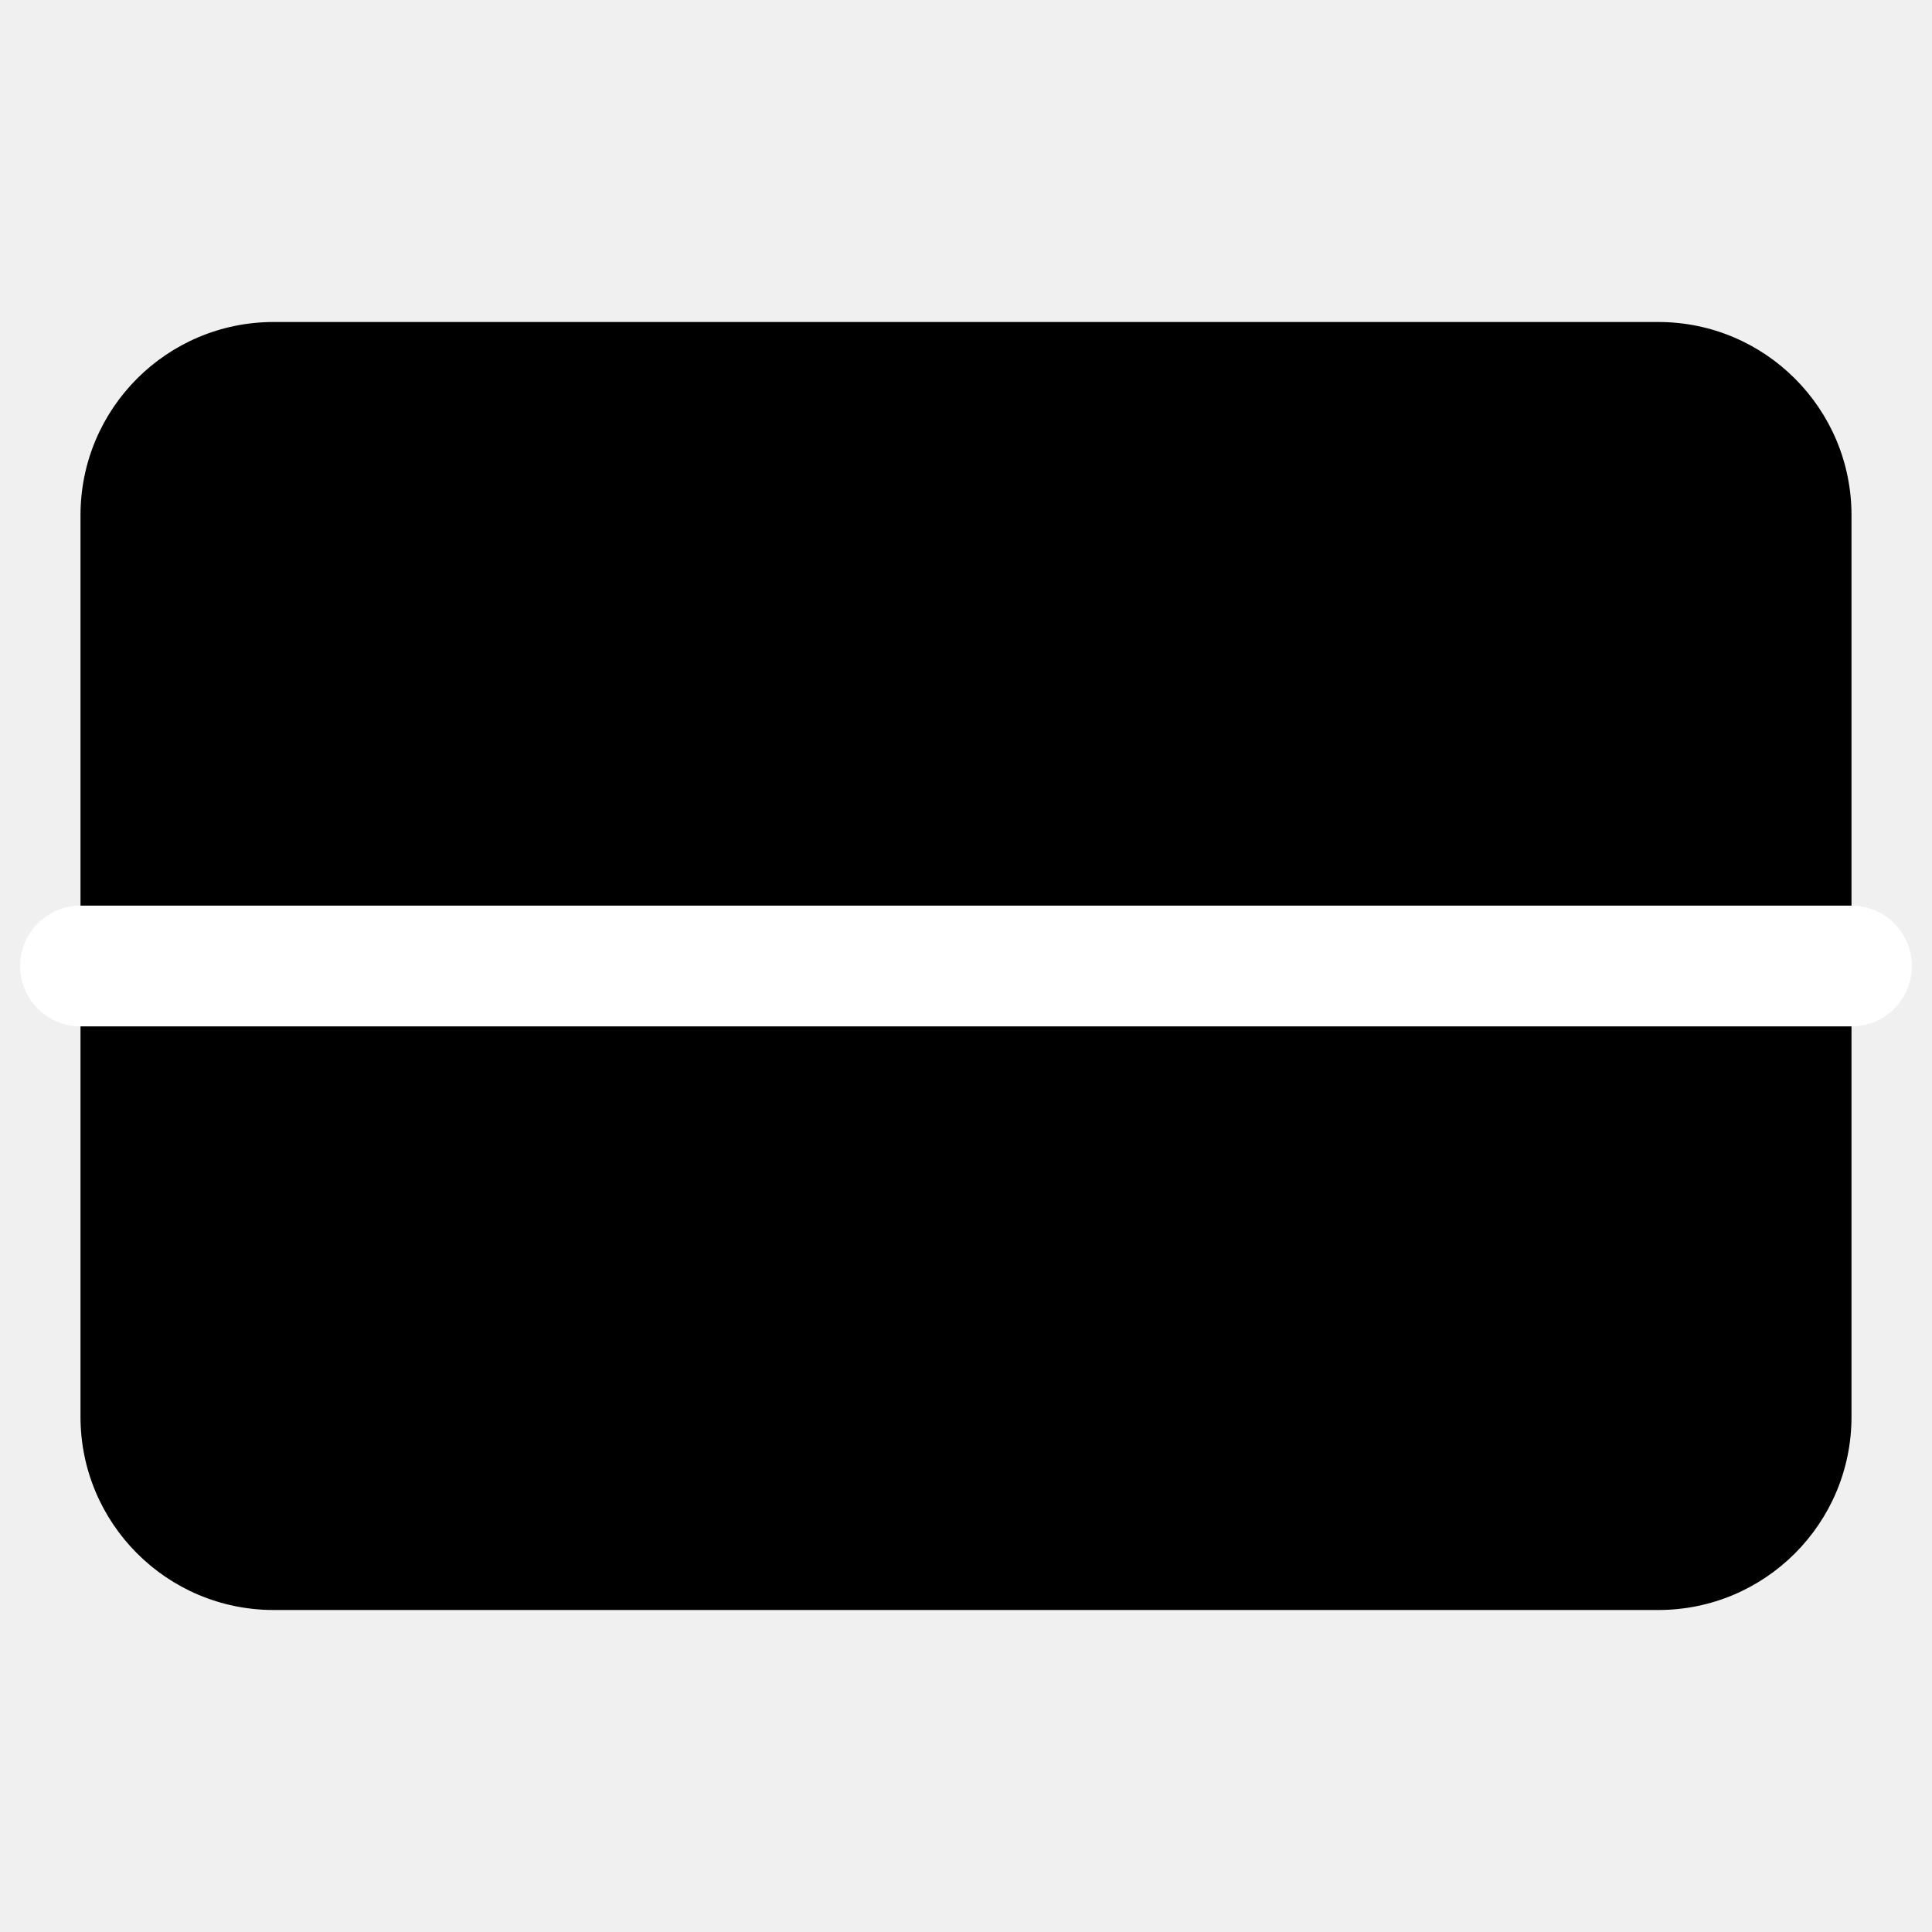
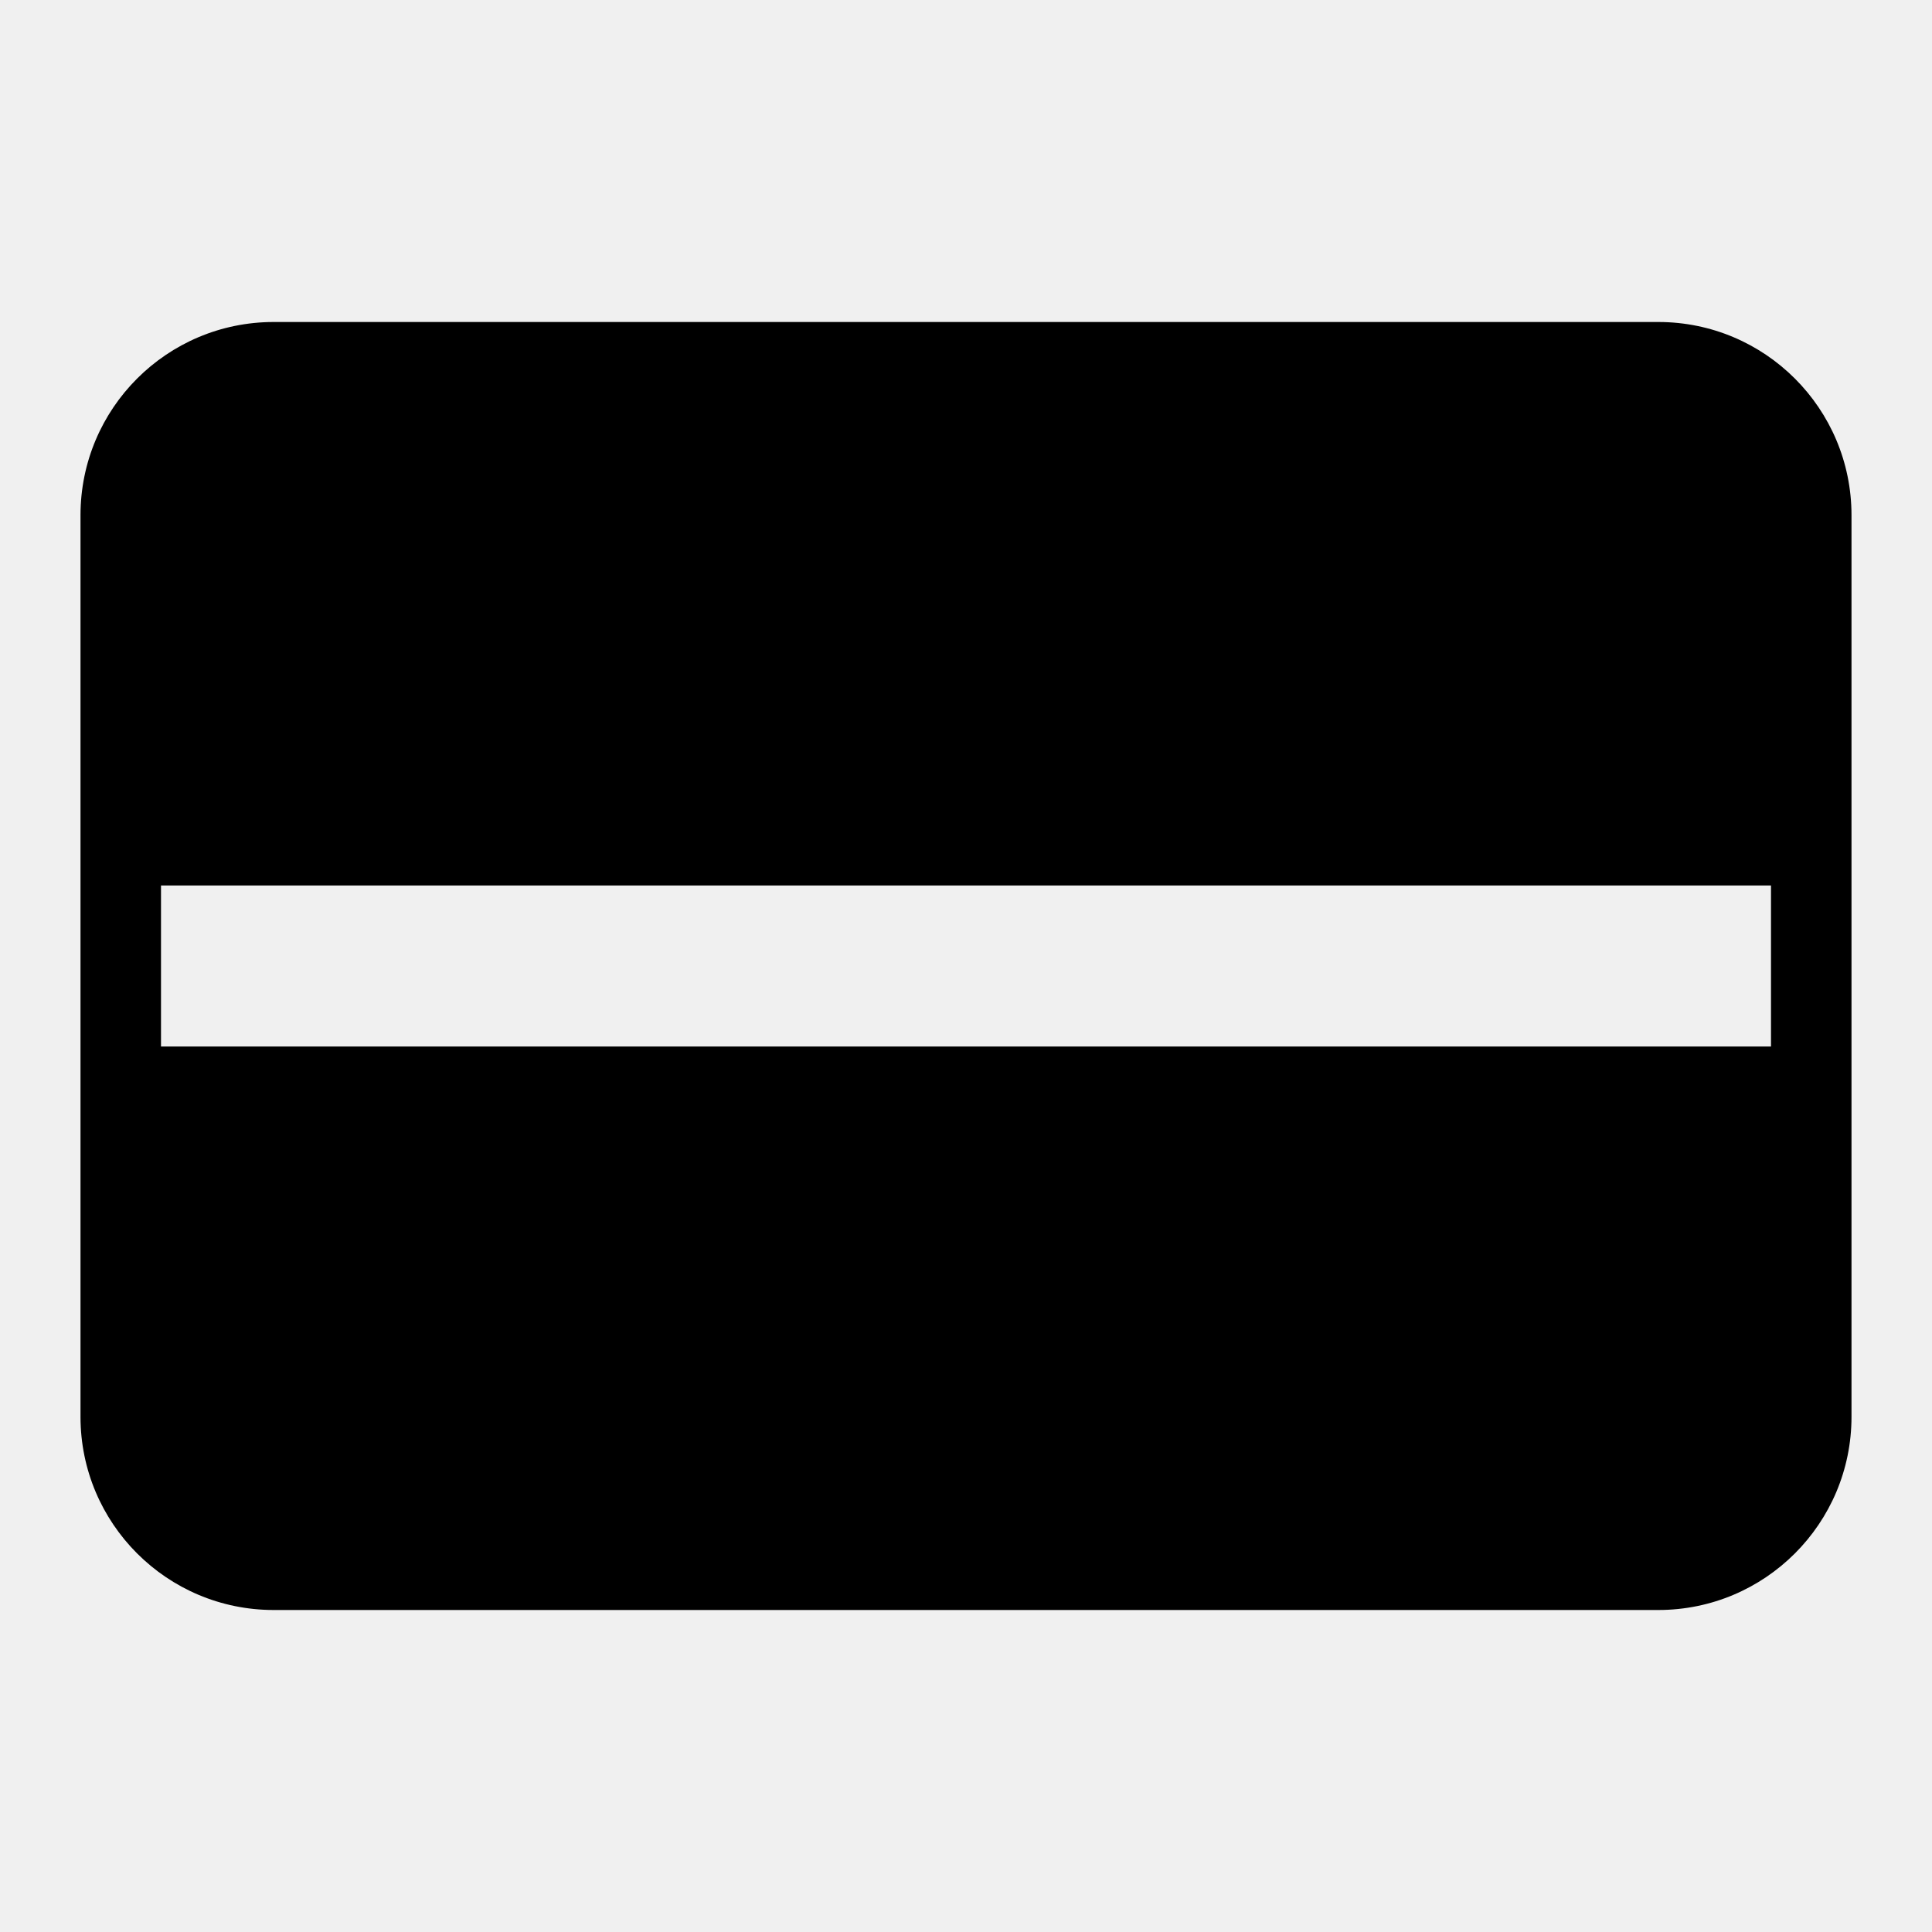
<svg xmlns="http://www.w3.org/2000/svg" width="24" height="24" fill="none">
-   <path d="M20.6 4H3.4A2.4 2.4 0 0 0 1 6.4v11.2A2.4 2.4 0 0 0 3.4 20h17.2a2.4 2.4 0 0 0 2.4-2.4V6.4A2.4 2.4 0 0 0 20.6 4Z" fill="#000" />
-   <path d="M1 12h22" stroke="#fff" stroke-width="1.5" stroke-miterlimit="10" stroke-linecap="round" />
+   <path fill-rule="evenodd" clip-rule="evenodd" d="M3.4 4h17.2A2.4 2.4 0 0 1 23 6.4v11.2a2.4 2.4 0 0 1-2.4 2.4H3.4A2.4 2.4 0 0 1 1 17.6V6.4A2.4 2.4 0 0 1 3.4 4ZM22 11H2v2h20v-2Z" fill="#000" />
</svg>
